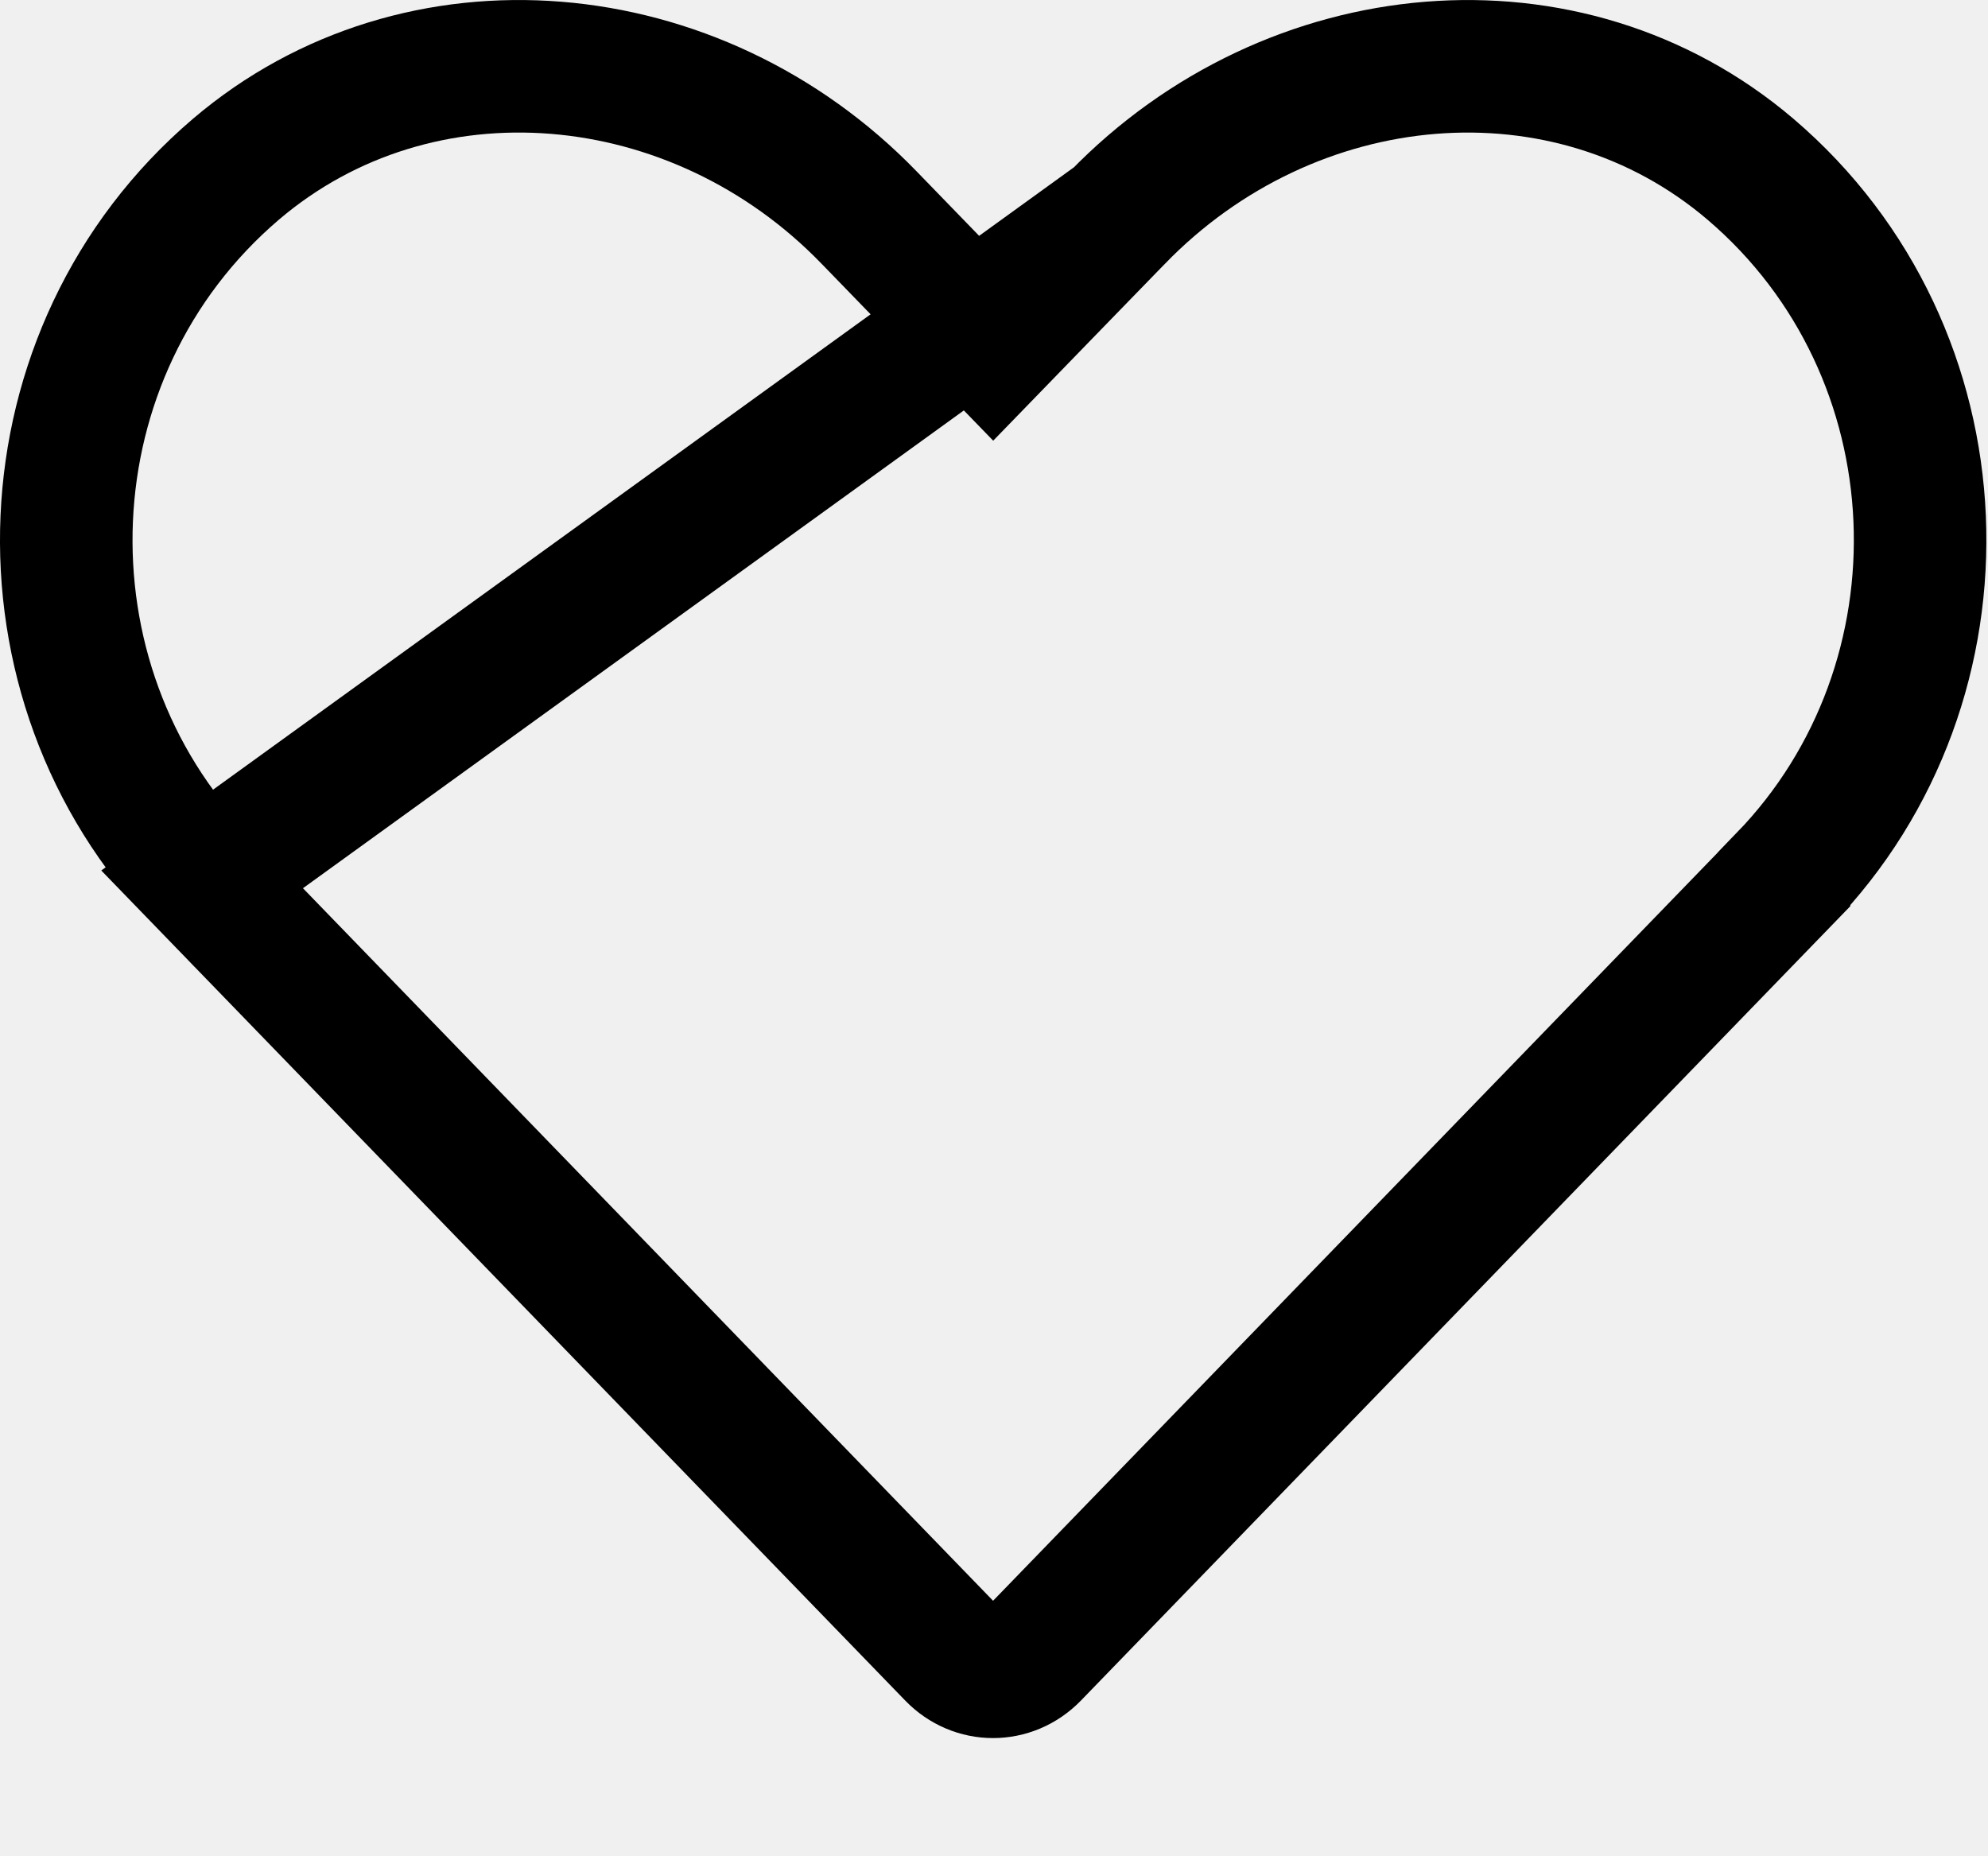
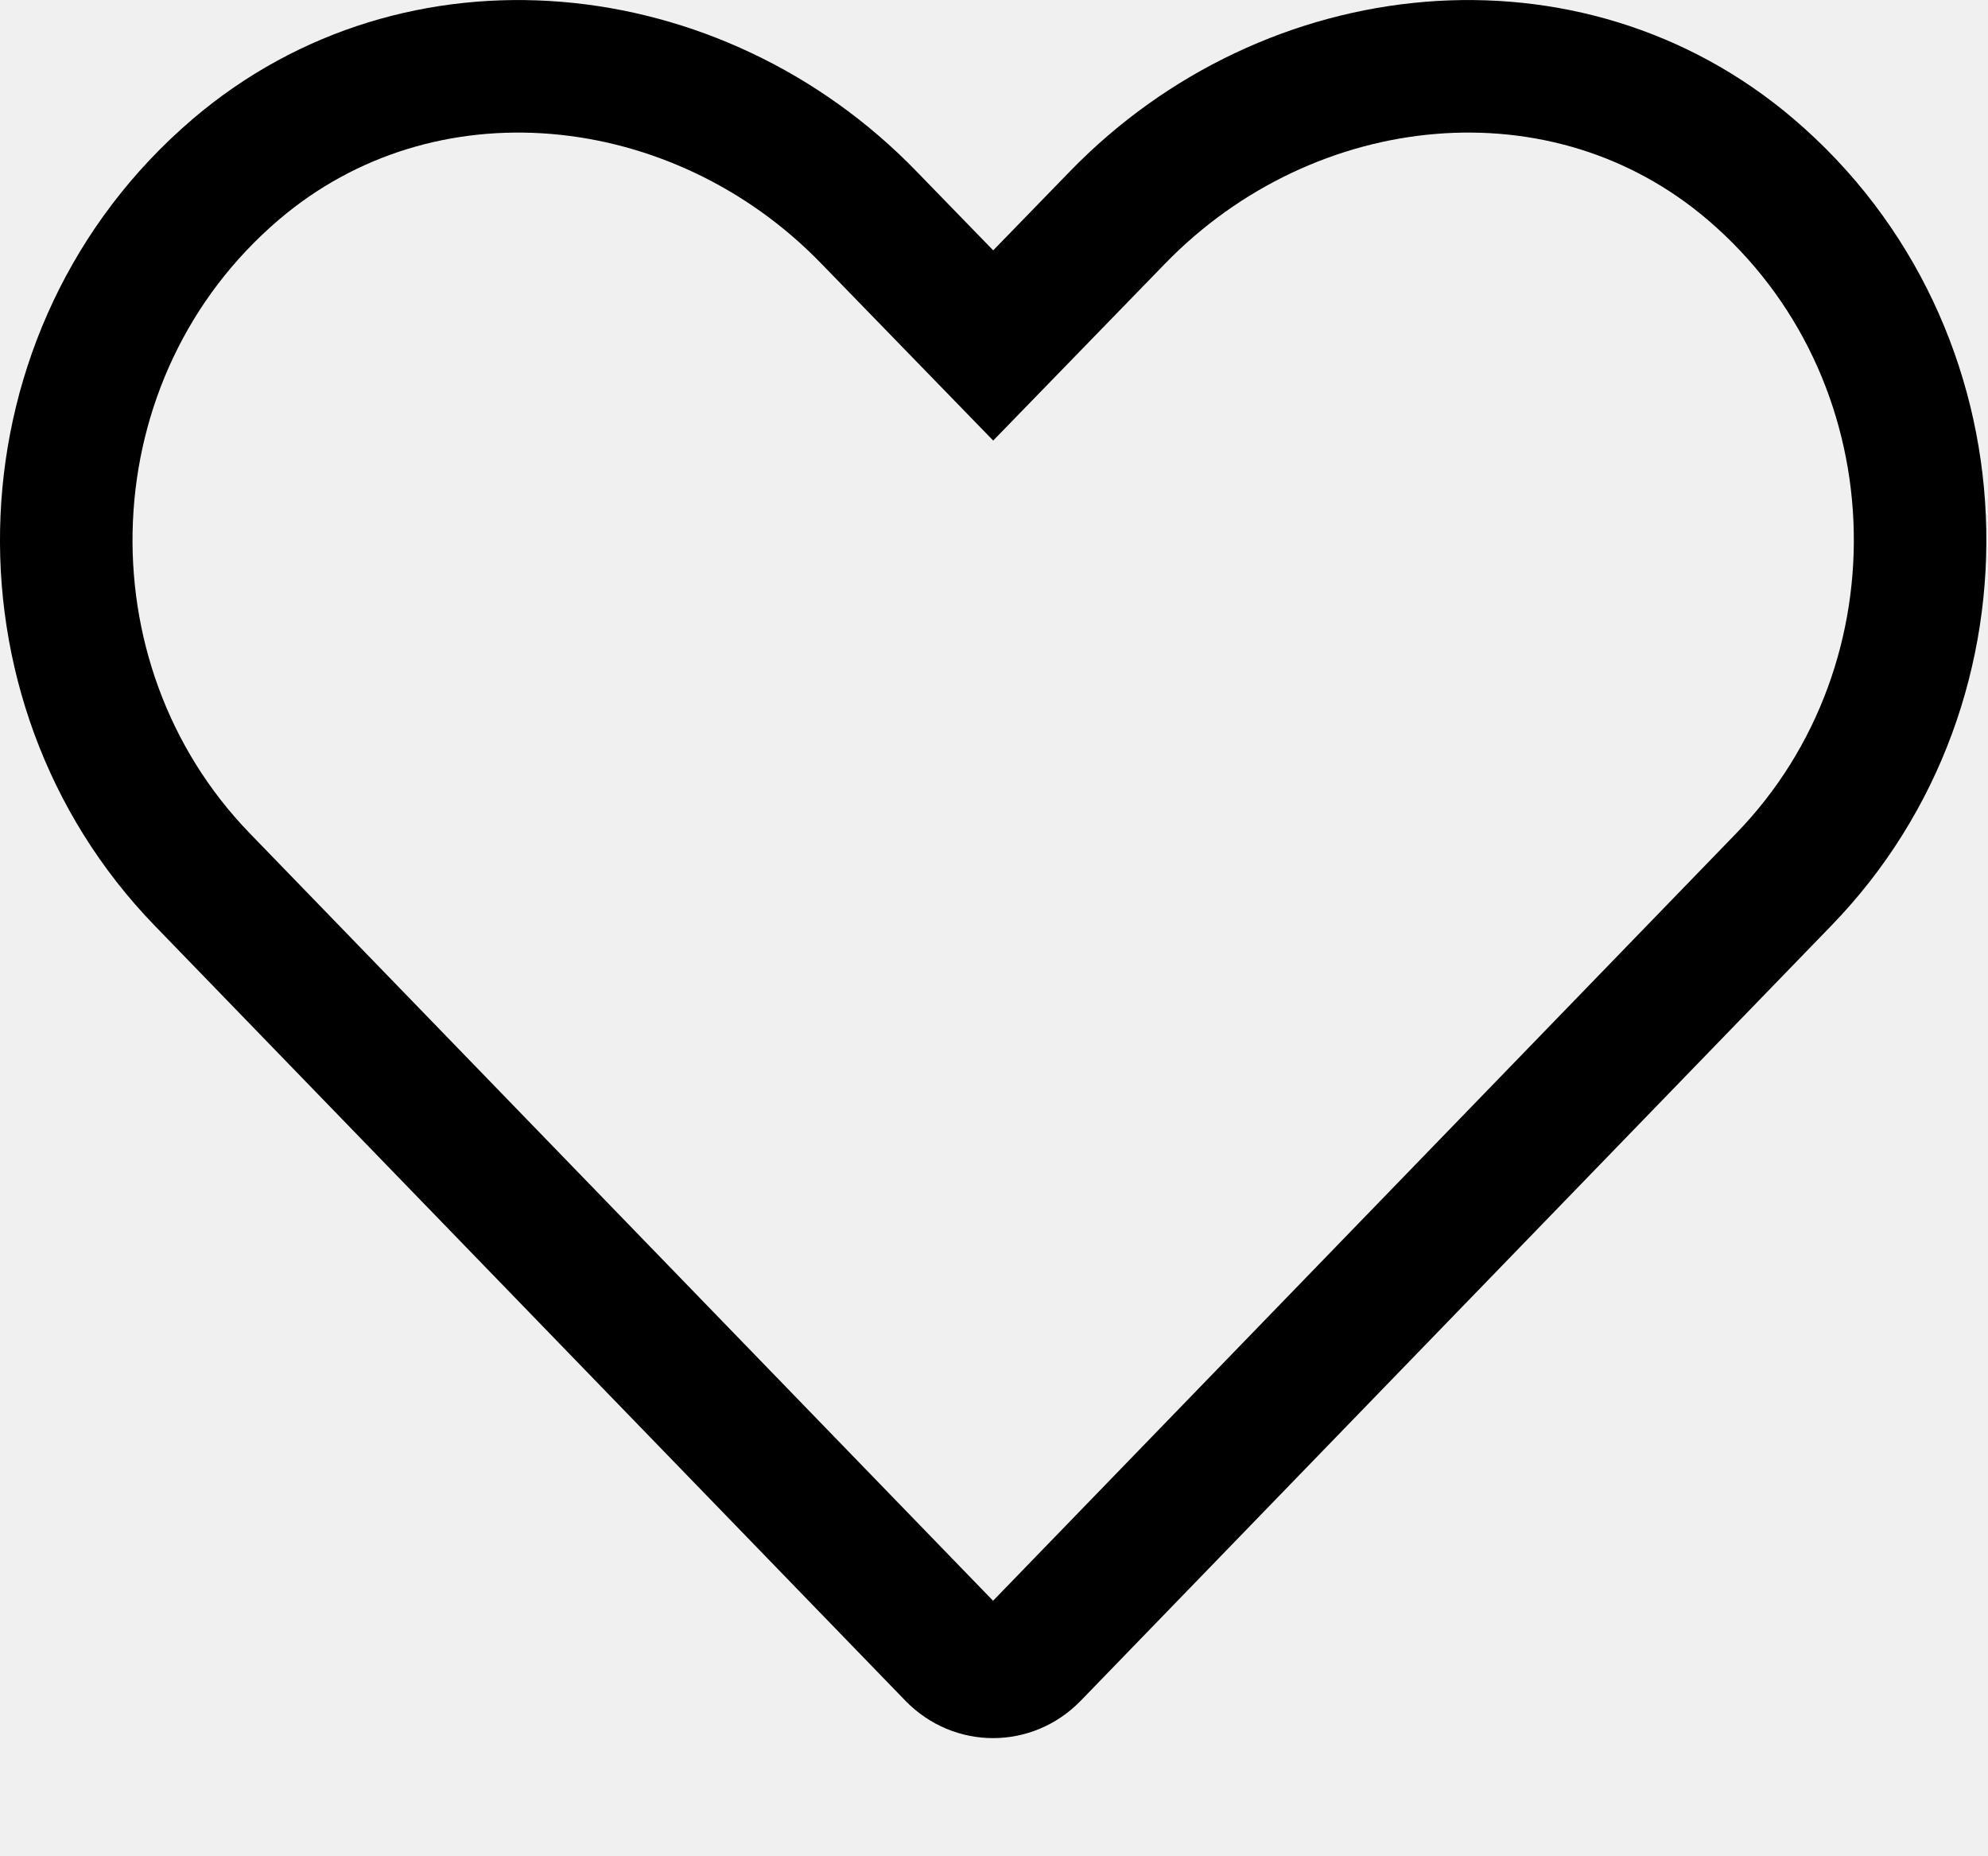
<svg xmlns="http://www.w3.org/2000/svg" width="15" height="14" viewBox="0 0 15 14" fill="none">
-   <path d="M8.43 1.643L8.43 1.643L7.853 2.237L7.494 2.607L7.135 2.237L6.559 1.643L6.558 1.642C5.25 0.29 3.16 0.101 1.78 1.277C0.164 2.656 0.077 5.138 1.525 6.635L8.43 1.643ZM8.43 1.643C9.741 0.29 11.828 0.101 13.208 1.277C14.824 2.656 14.911 5.138 13.461 6.634L13.461 6.635L7.797 12.483C7.627 12.658 7.358 12.658 7.189 12.483L1.525 6.635L8.43 1.643Z" stroke="black" />
+   <mask id="path-1-inside-1" fill="white">
+     <path d="M13.533 0.897C11.929 -0.47 9.543 -0.224 8.071 1.295L7.494 1.889L6.917 1.295C5.448 -0.224 3.059 -0.47 1.455 0.897C-0.383 2.466 -0.48 5.282 1.165 6.982L6.83 12.831C7.196 13.209 7.79 13.209 8.156 12.831L13.82 6.982C15.468 5.282 15.371 2.466 13.533 0.897Z" />
+   </mask>
+   <path d="M13.533 0.897C11.929 -0.47 9.543 -0.224 8.071 1.295L7.494 1.889L6.917 1.295C5.448 -0.224 3.059 -0.47 1.455 0.897C-0.383 2.466 -0.48 5.282 1.165 6.982L6.83 12.831C7.196 13.209 7.79 13.209 8.156 12.831L13.82 6.982C15.468 5.282 15.371 2.466 13.533 0.897Z" stroke="black" stroke-width="2" mask="url(#path-1-inside-1)" />
</svg>
